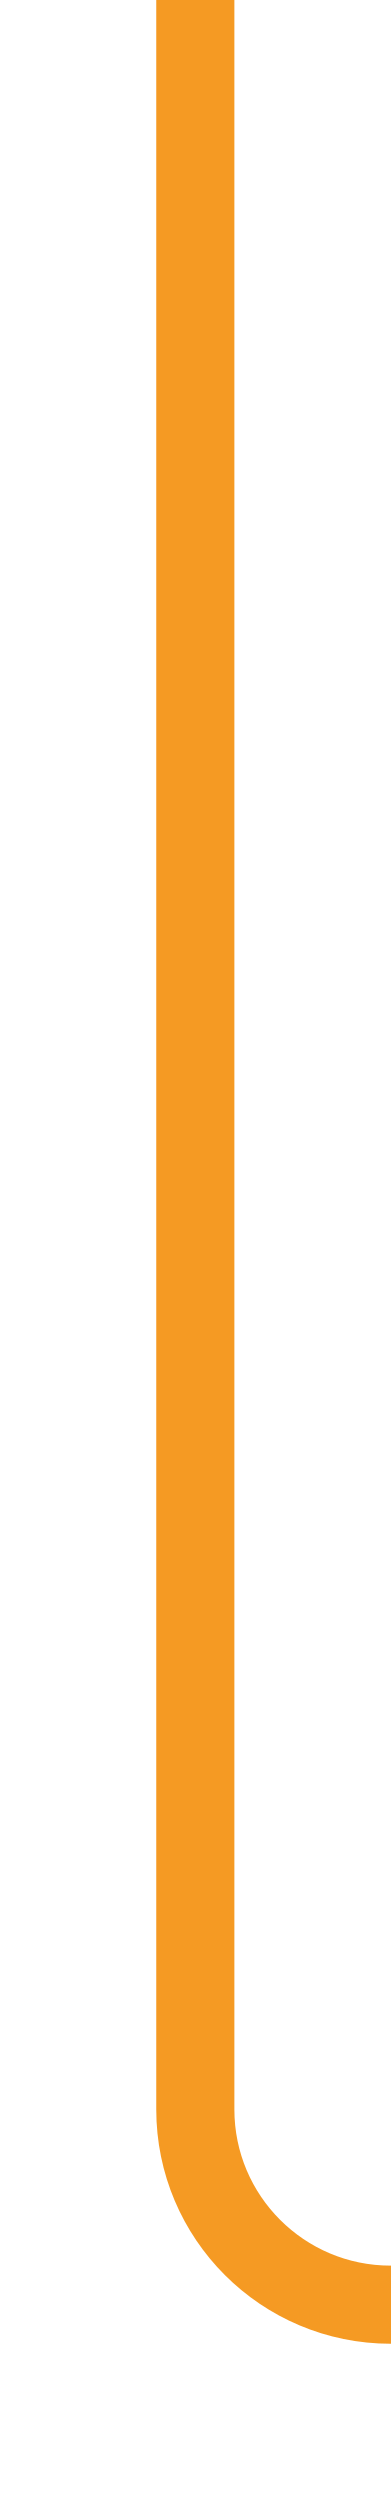
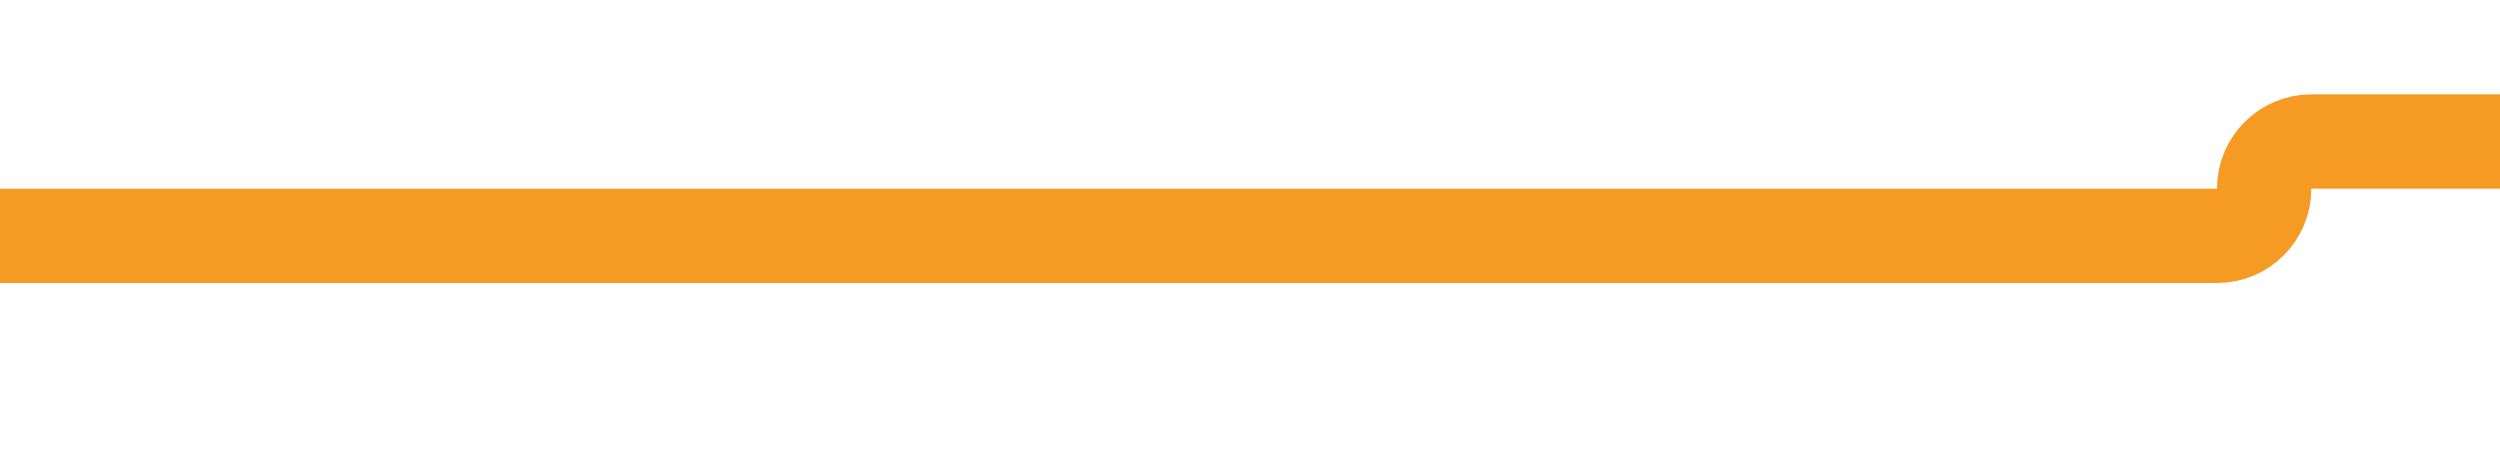
- <svg xmlns="http://www.w3.org/2000/svg" version="1.1" width="10px" height="64px" preserveAspectRatio="xMidYMin meet" viewBox="393 171  8 64">
-   <path d="M 397 171  L 397 225  A 5 5 0 0 0 402 230 L 814 230  A 5 5 0 0 1 819 235 L 819 306  " stroke-width="2" stroke="#f59a23" fill="none" />
+ <svg xmlns="http://www.w3.org/2000/svg" version="1.1" width="53px" height="10px" preserveAspectRatio="xMinYMid meet" viewBox="862 449  53 8">
+   <path d="M 862 453  L 909 453  A 1 1 0 0 0 910 452 A 1 1 0 0 1 911 451 L 959 451  " stroke-width="2" stroke="#f59a23" fill="none" />
</svg>
